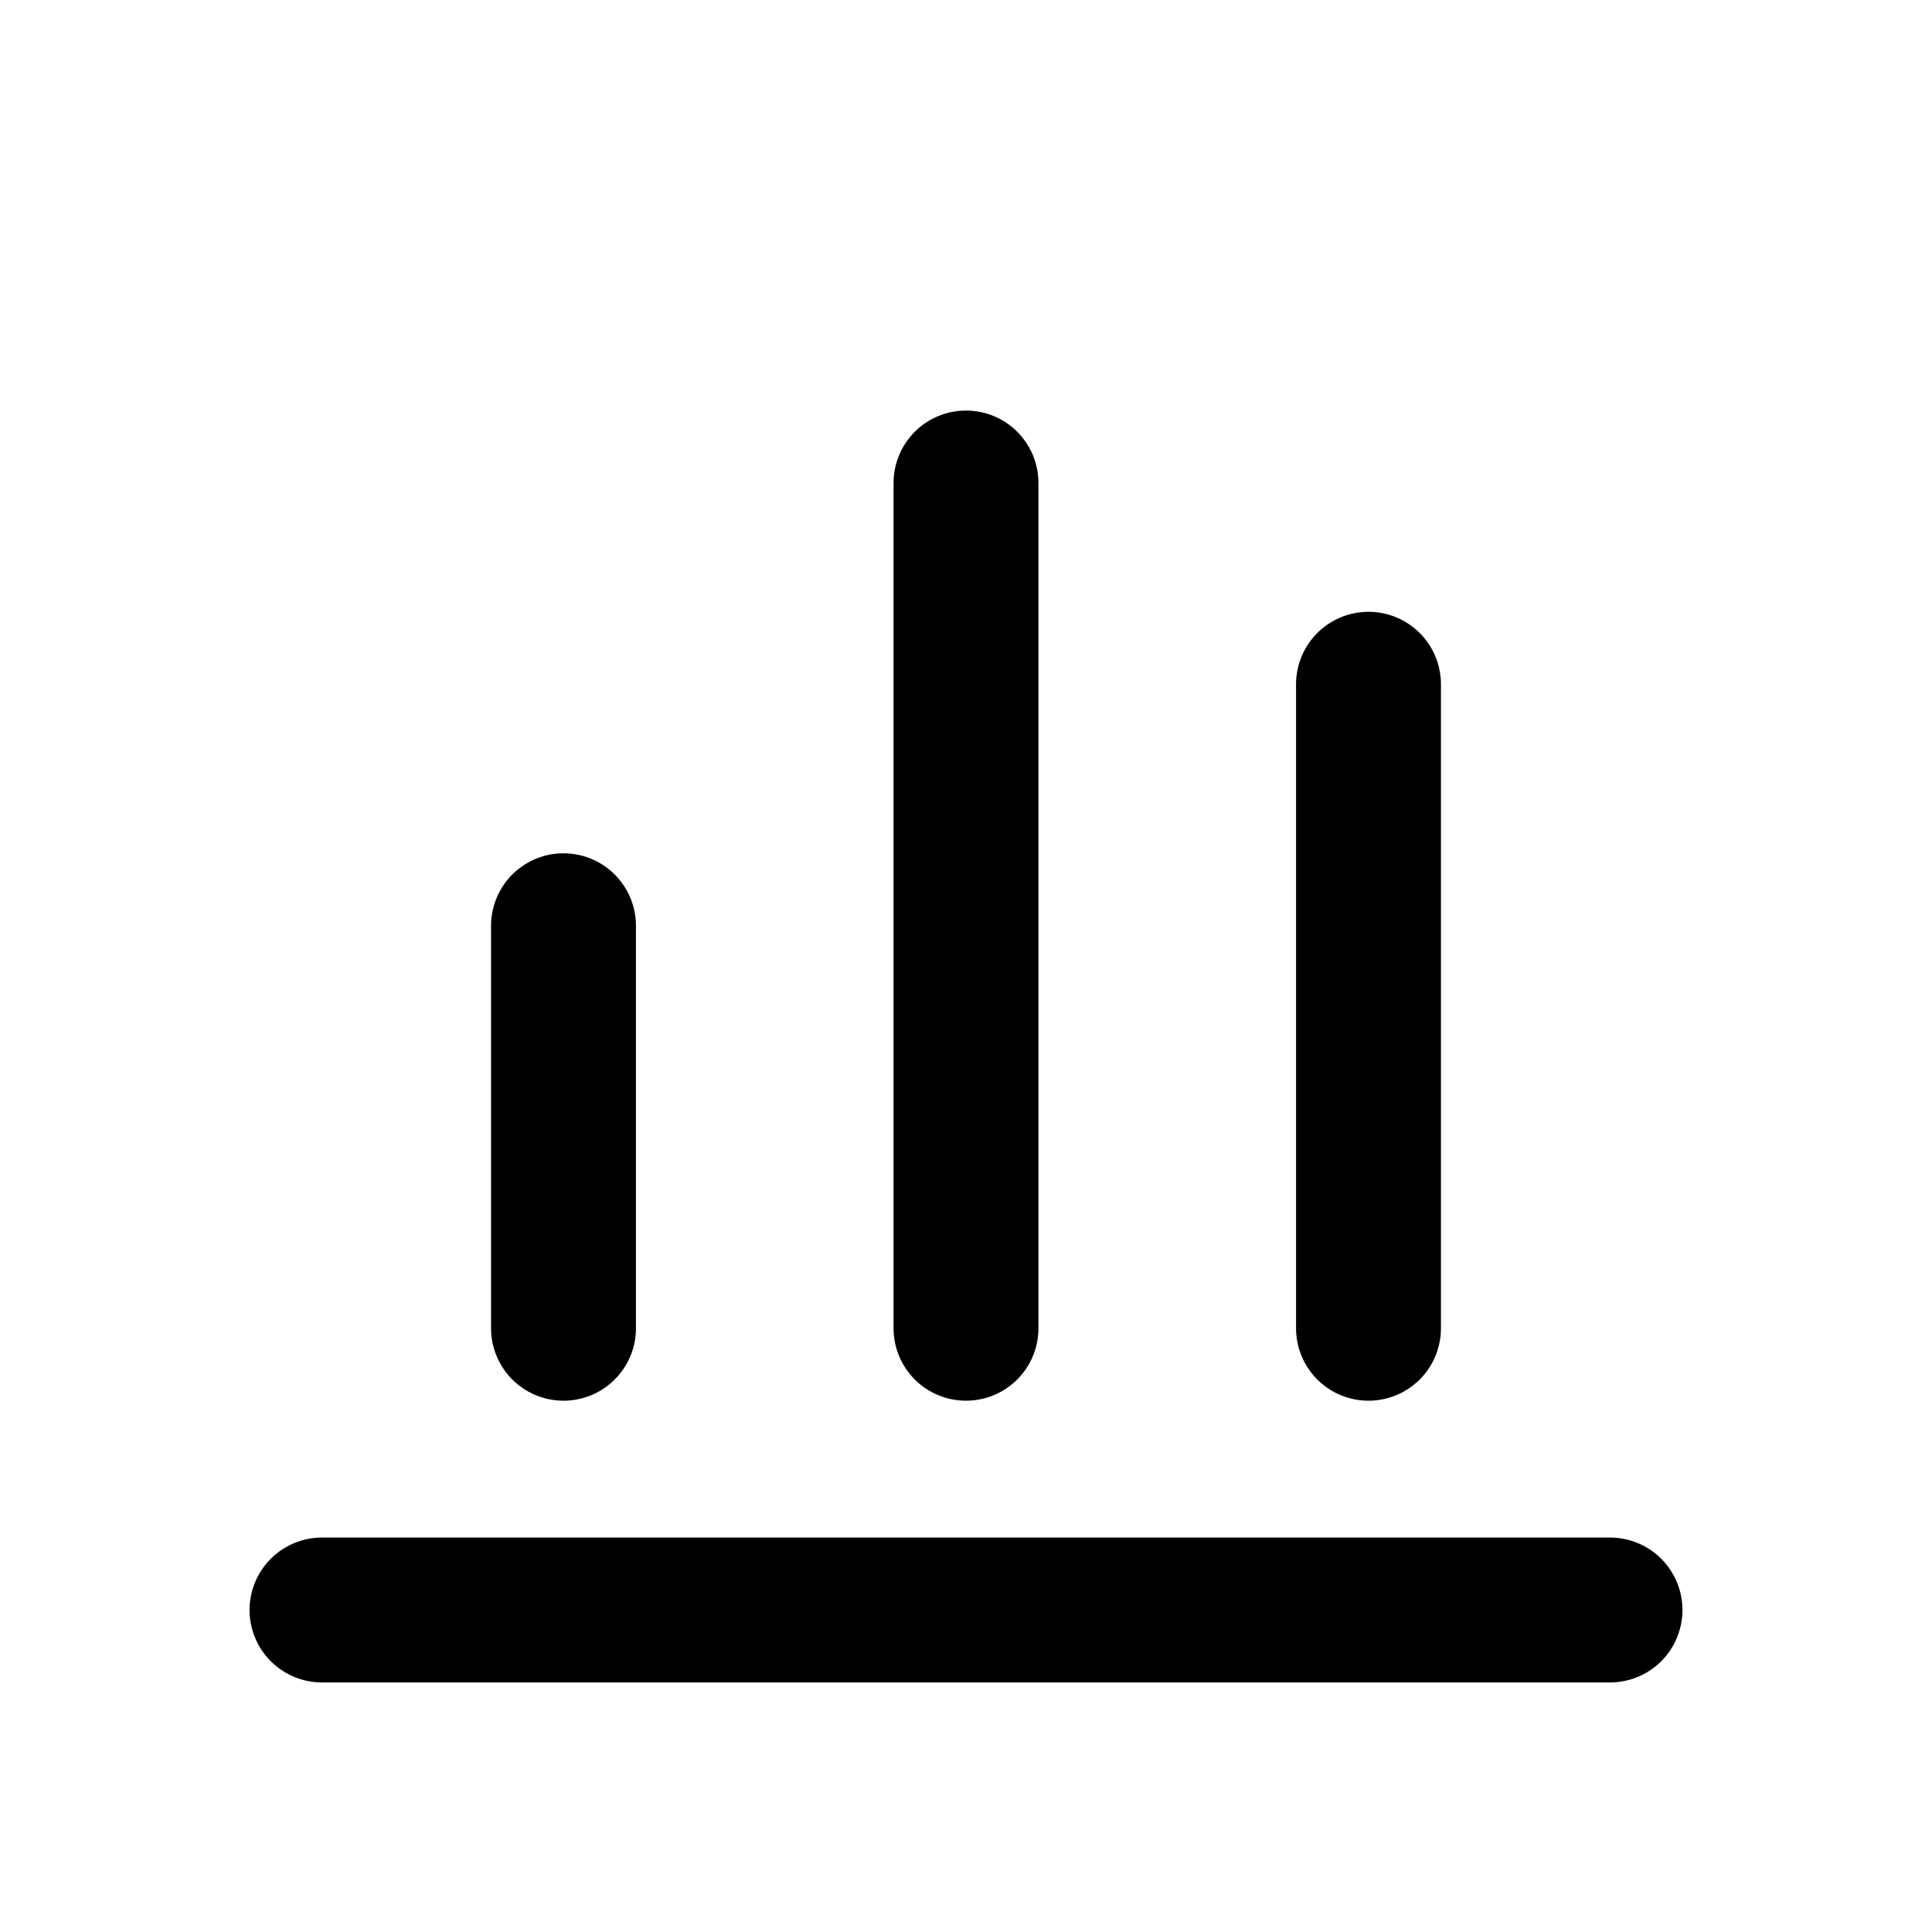
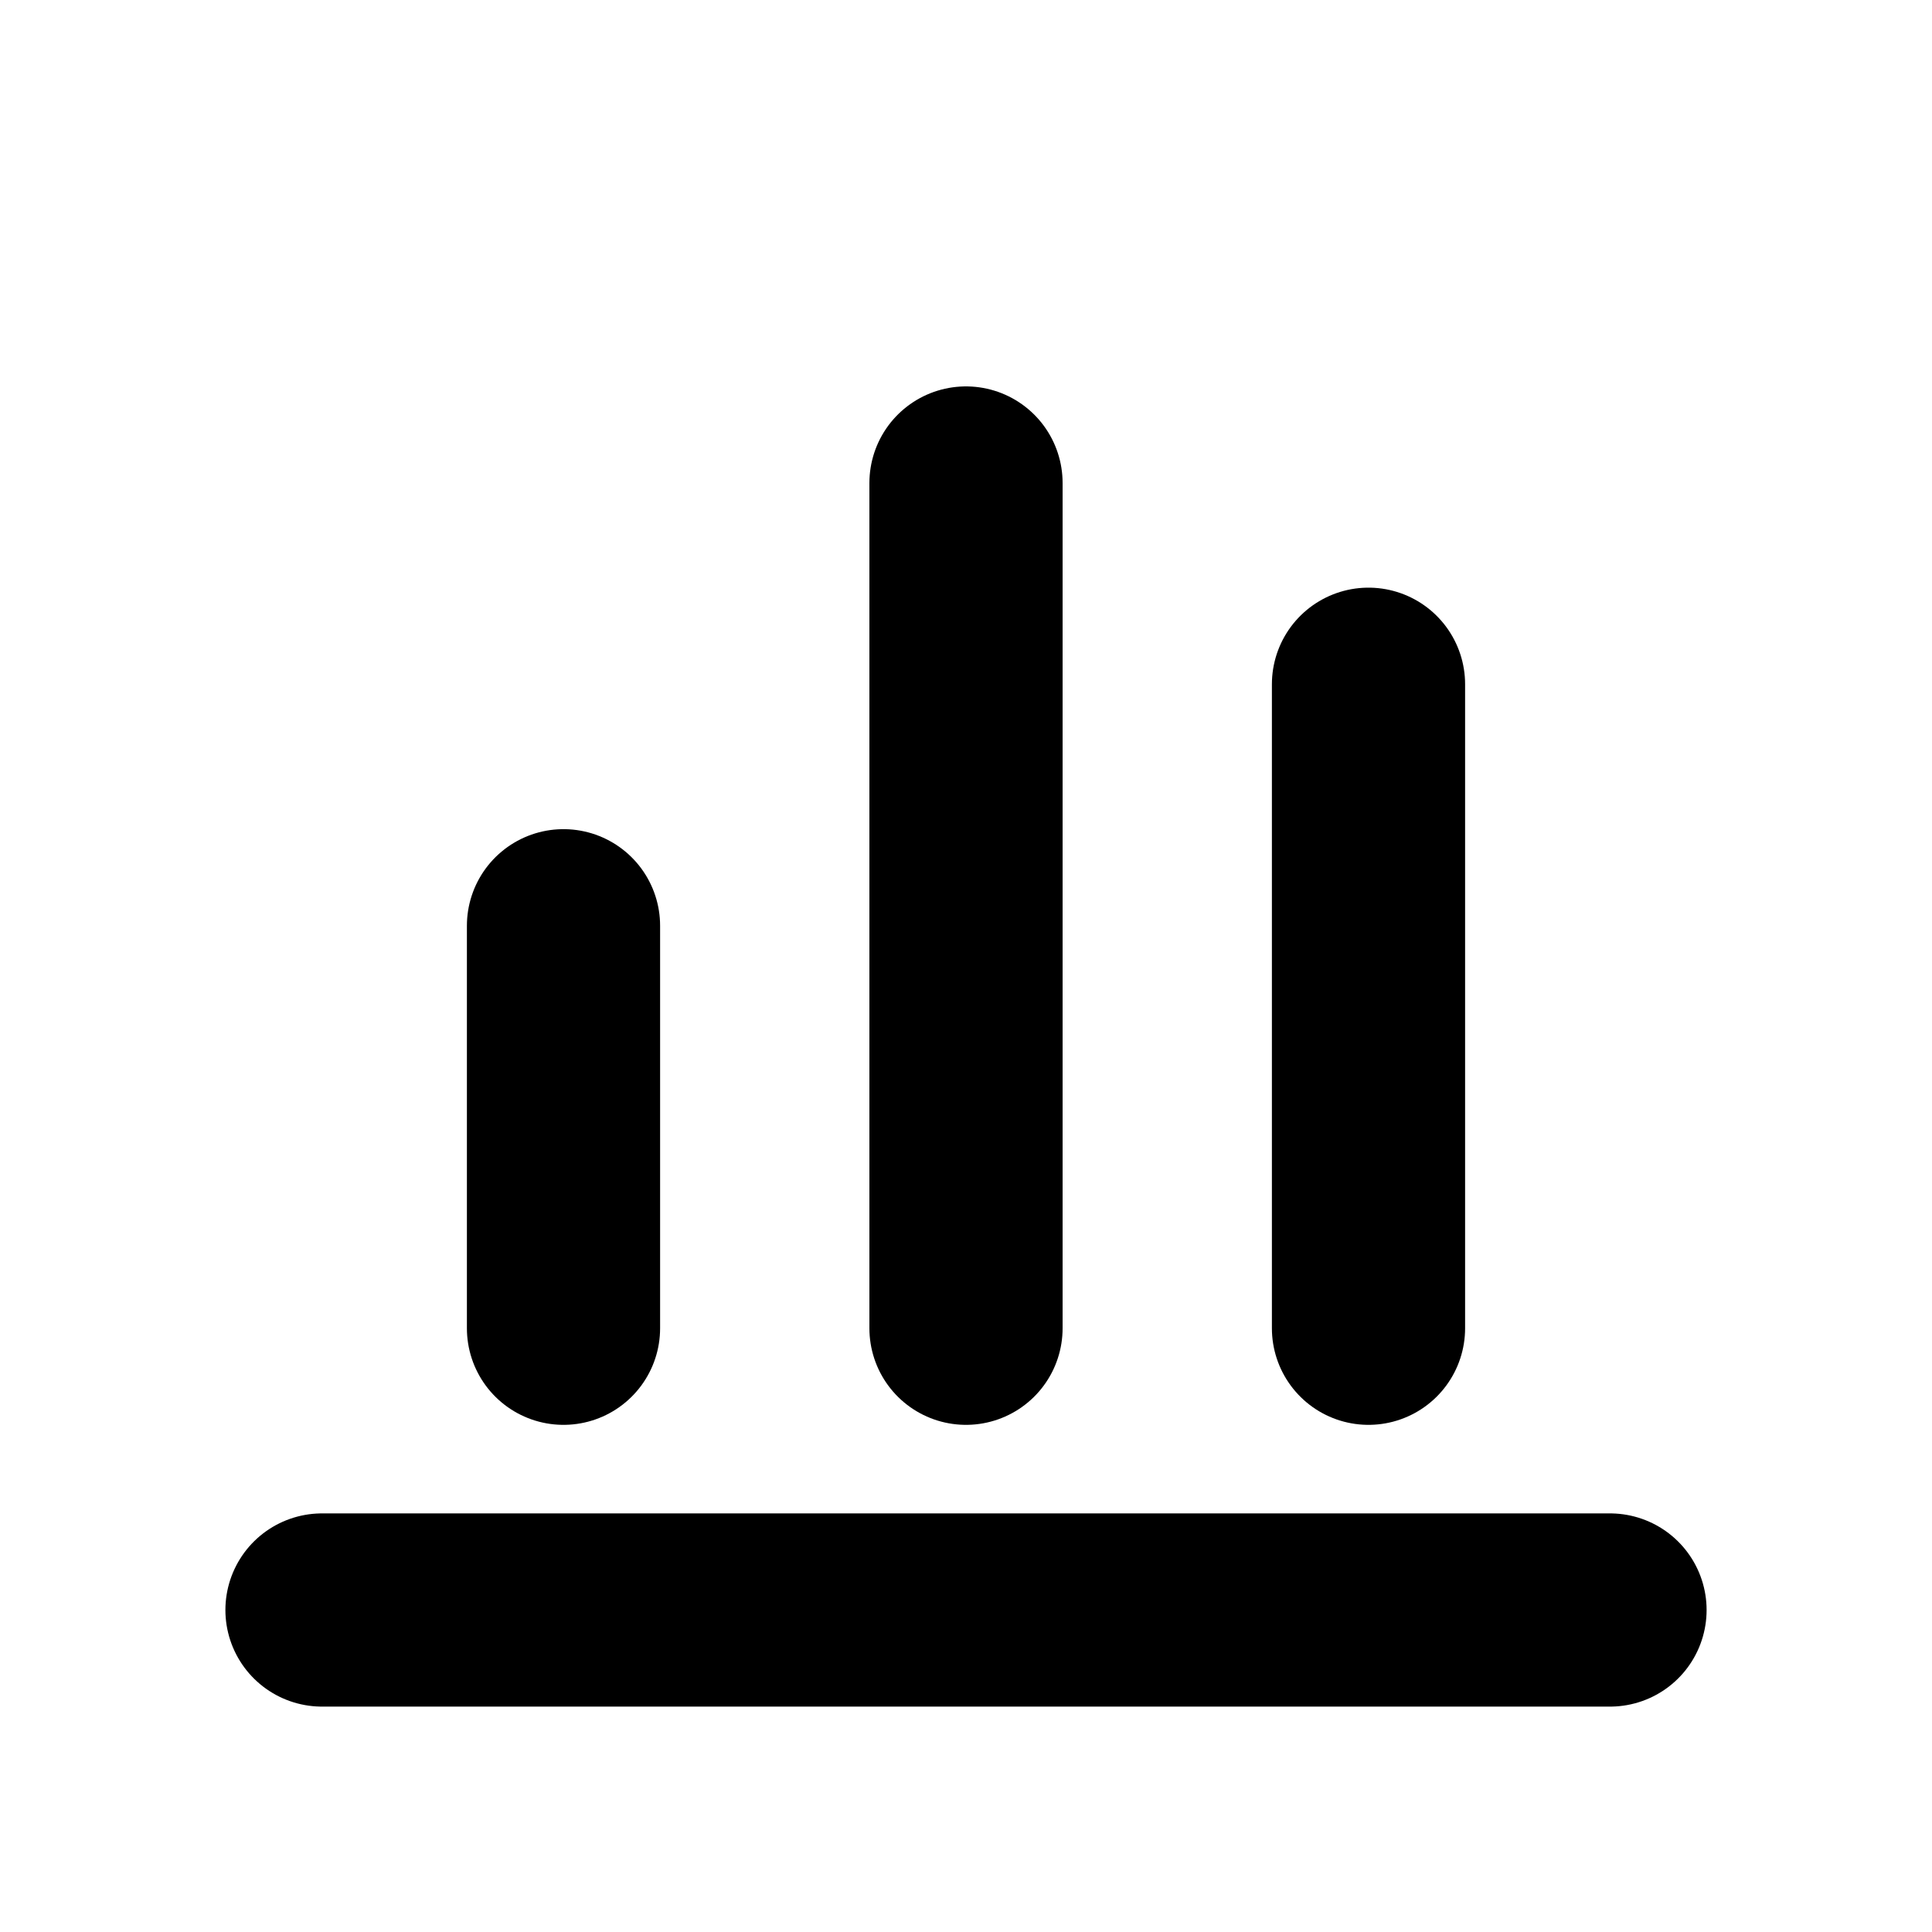
- <svg xmlns="http://www.w3.org/2000/svg" width="24" height="24" viewBox="0 0 24 24" fill="none" stroke="currentColor" stroke-width="1.8" stroke-linecap="round" stroke-linejoin="round">
+ <svg xmlns="http://www.w3.org/2000/svg" width="24" height="24" viewBox="0 0 24 24" fill="none" stroke="currentColor" stroke-width="2.4" stroke-linecap="round" stroke-linejoin="round">
  <path d="M4 20h16" />
  <path d="M7 16.5v-5M12 16.5V6M17 16.5v-8" />
</svg>
